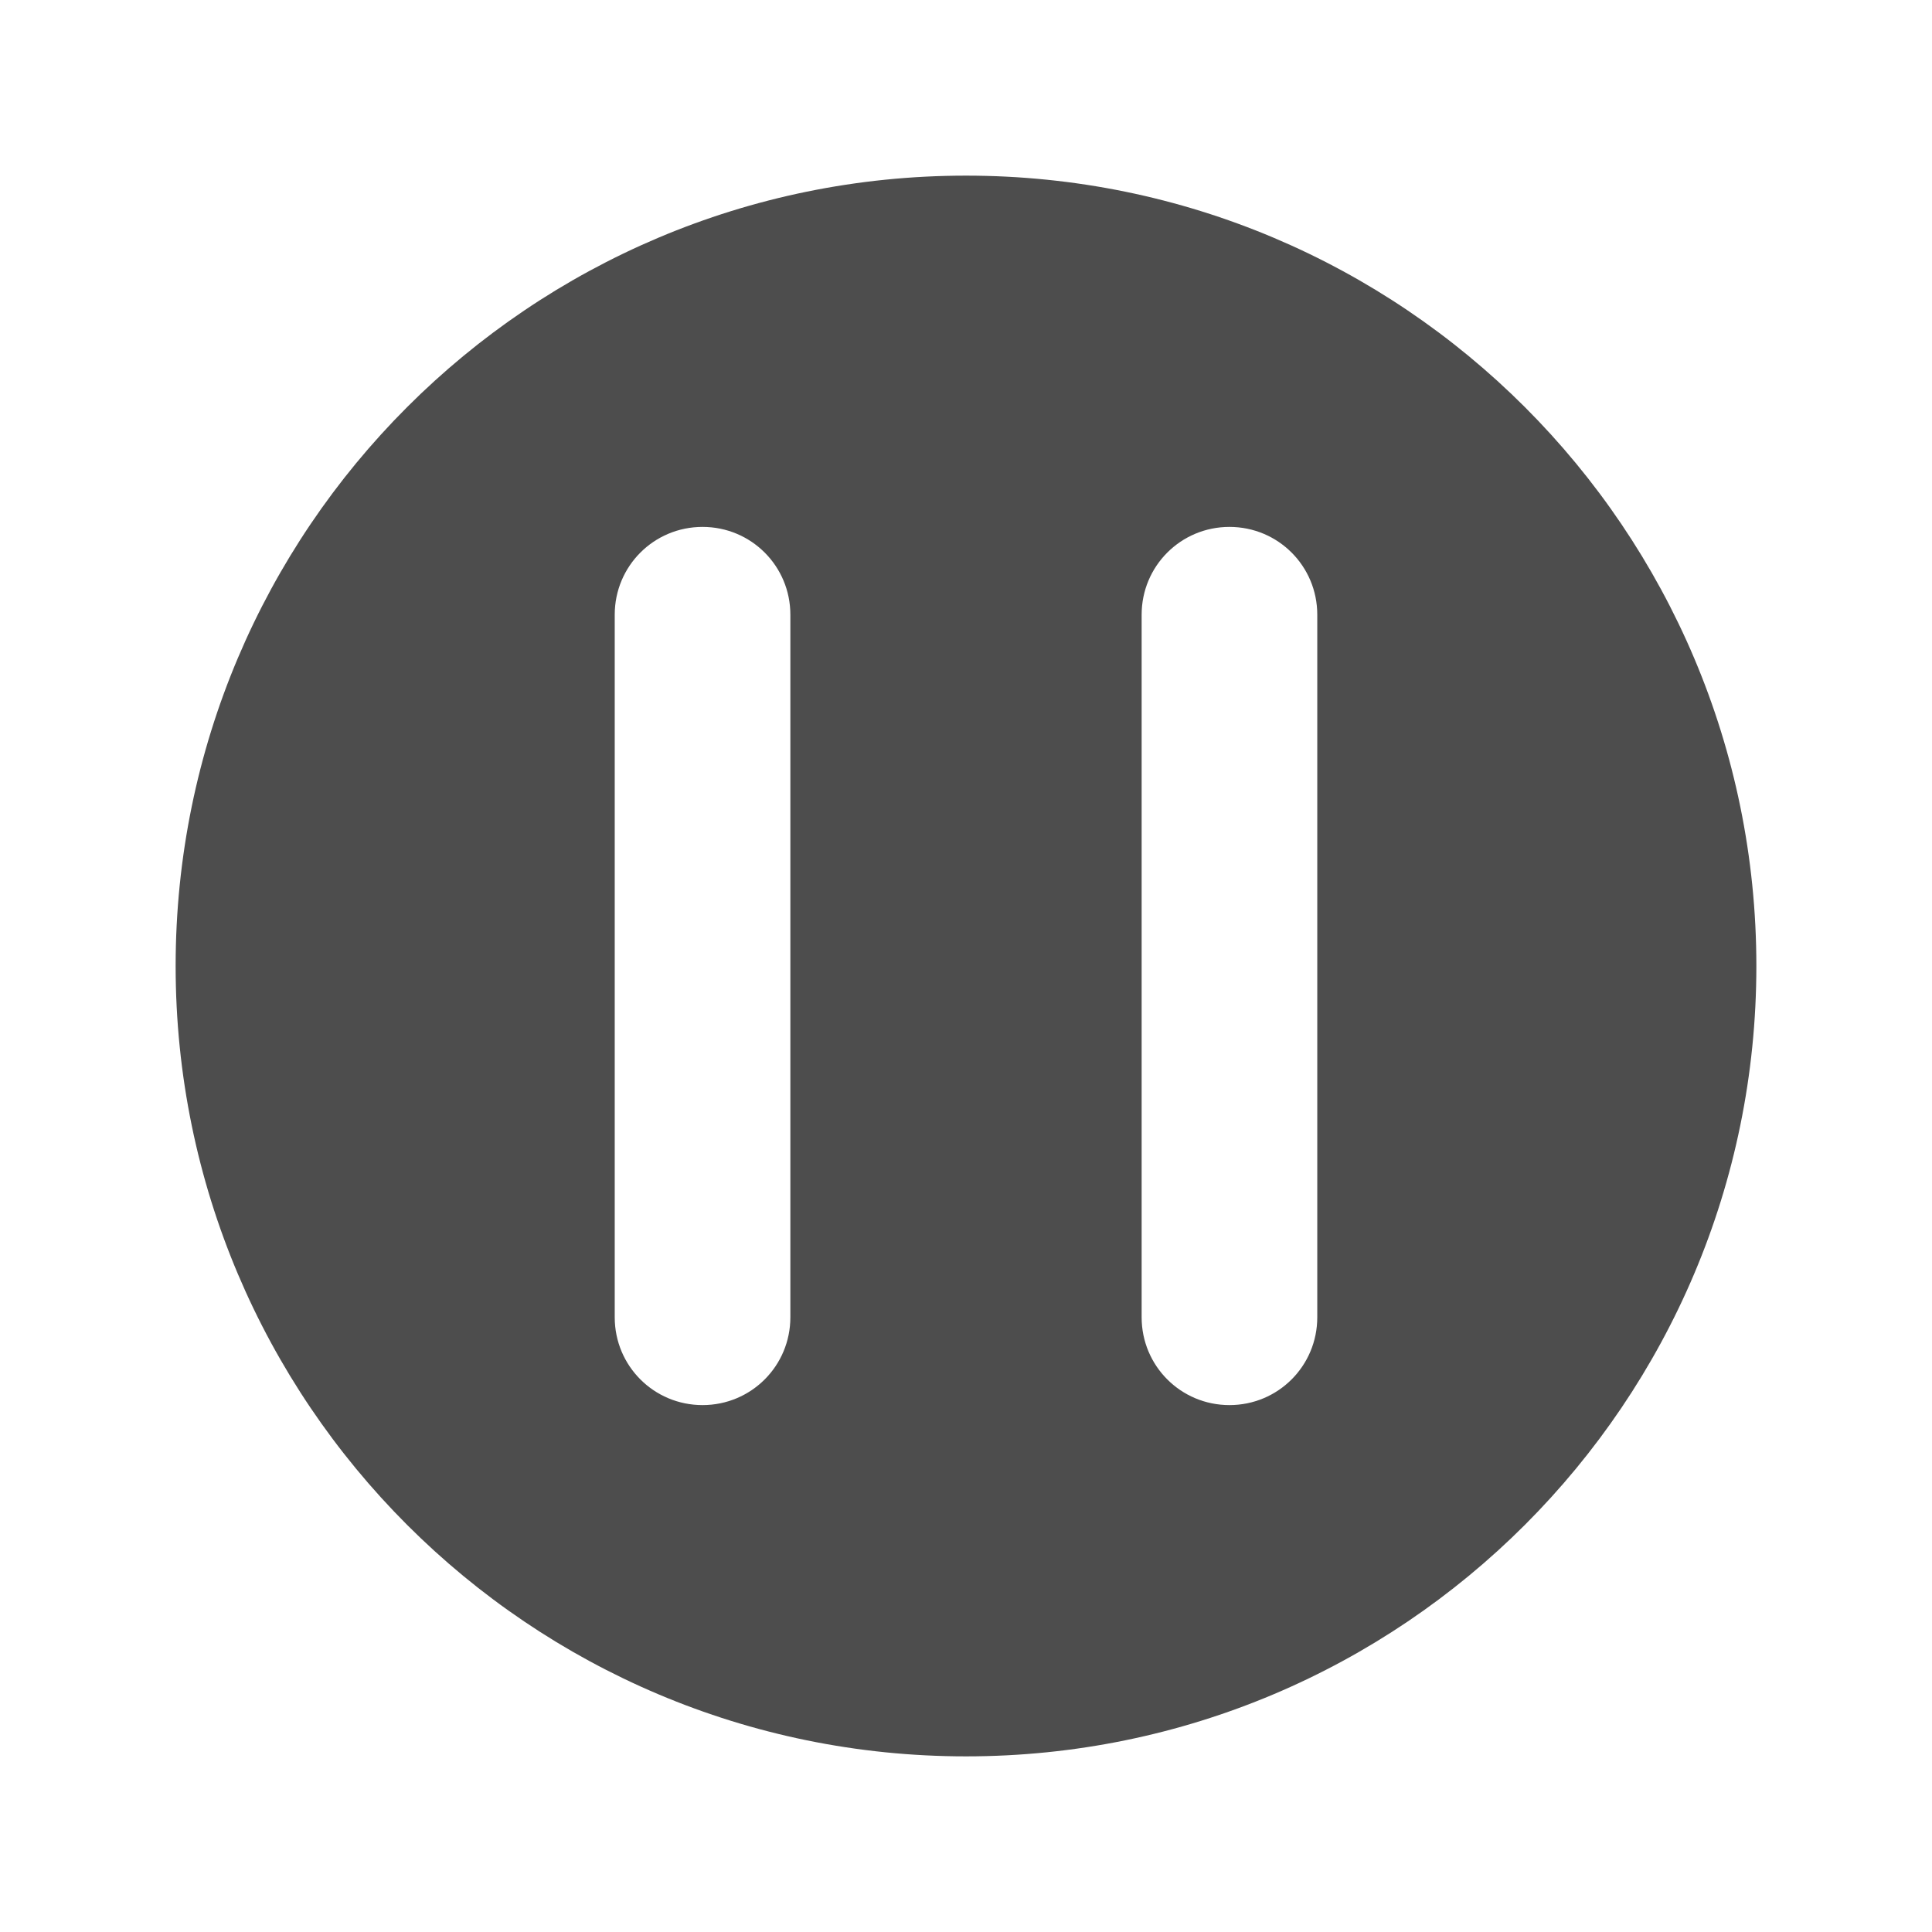
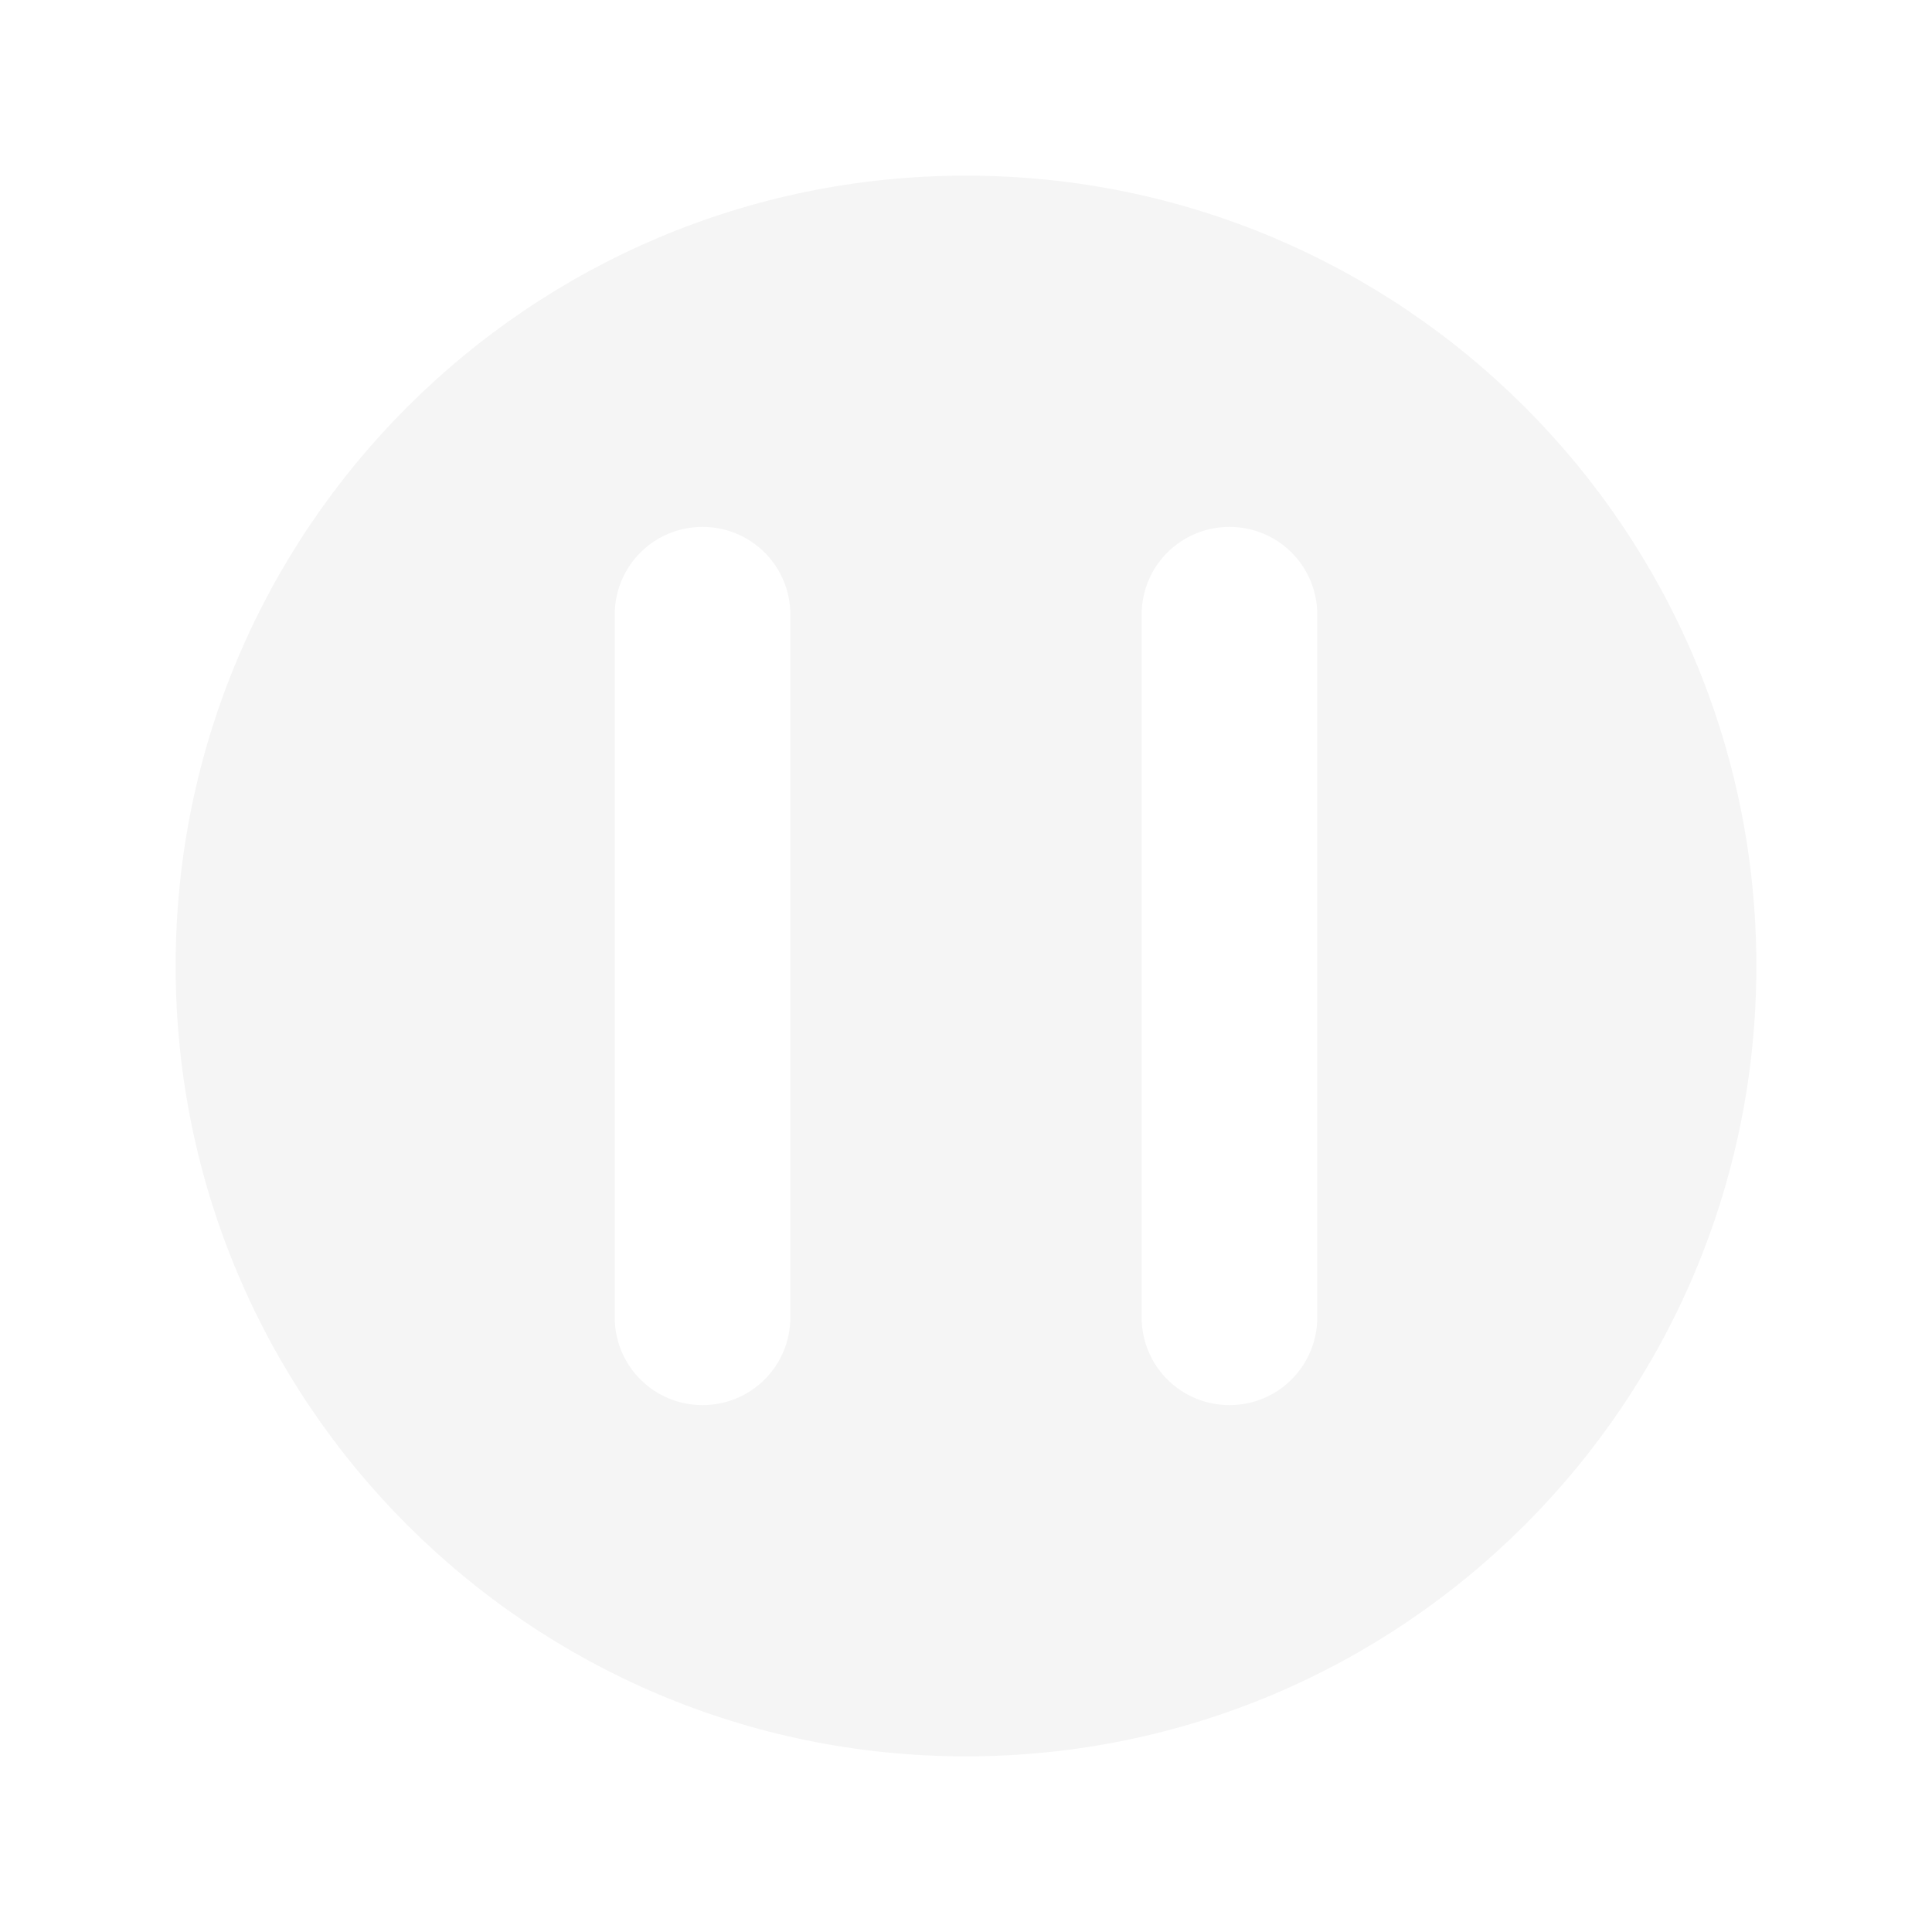
<svg xmlns="http://www.w3.org/2000/svg" width="22" height="22" viewBox="0 0 22 22" id="svg2" version="1.1">
  <defs id="defs3051">
    <style type="text/css" id="current-color-scheme">
    .ColorScheme-Text {
-     color:#4d4d4d;
+     color:#f5f5f5;
    }
    </style>
  </defs>
  <g id="layer1" transform="translate(0,-1030.362)">
    <path style="fill:currentColor;fill-opacity:1;stroke:none" class="ColorScheme-Text" d="M 11 2 C 6.029 2 2 6.029 2 11 C 2 15.971 6.029 20 11 20 C 15.971 20 20 15.971 20 11 C 20 6.029 15.971 2 11 2 z M 8 6 C 8.554 6 9 6.446 9 7 L 9 15 C 9 15.554 8.554 16 8 16 C 7.446 16 7 15.554 7 15 L 7 7 C 7 6.446 7.446 6 8 6 z M 14 6 C 14.554 6 15 6.446 15 7 L 15 15 C 15 15.554 14.554 16 14 16 C 13.446 16 13 15.554 13 15 L 13 7 C 13 6.446 13.446 6 14 6 z " transform="translate(0,1030.362)" id="path3208" />
  </g>
</svg>
